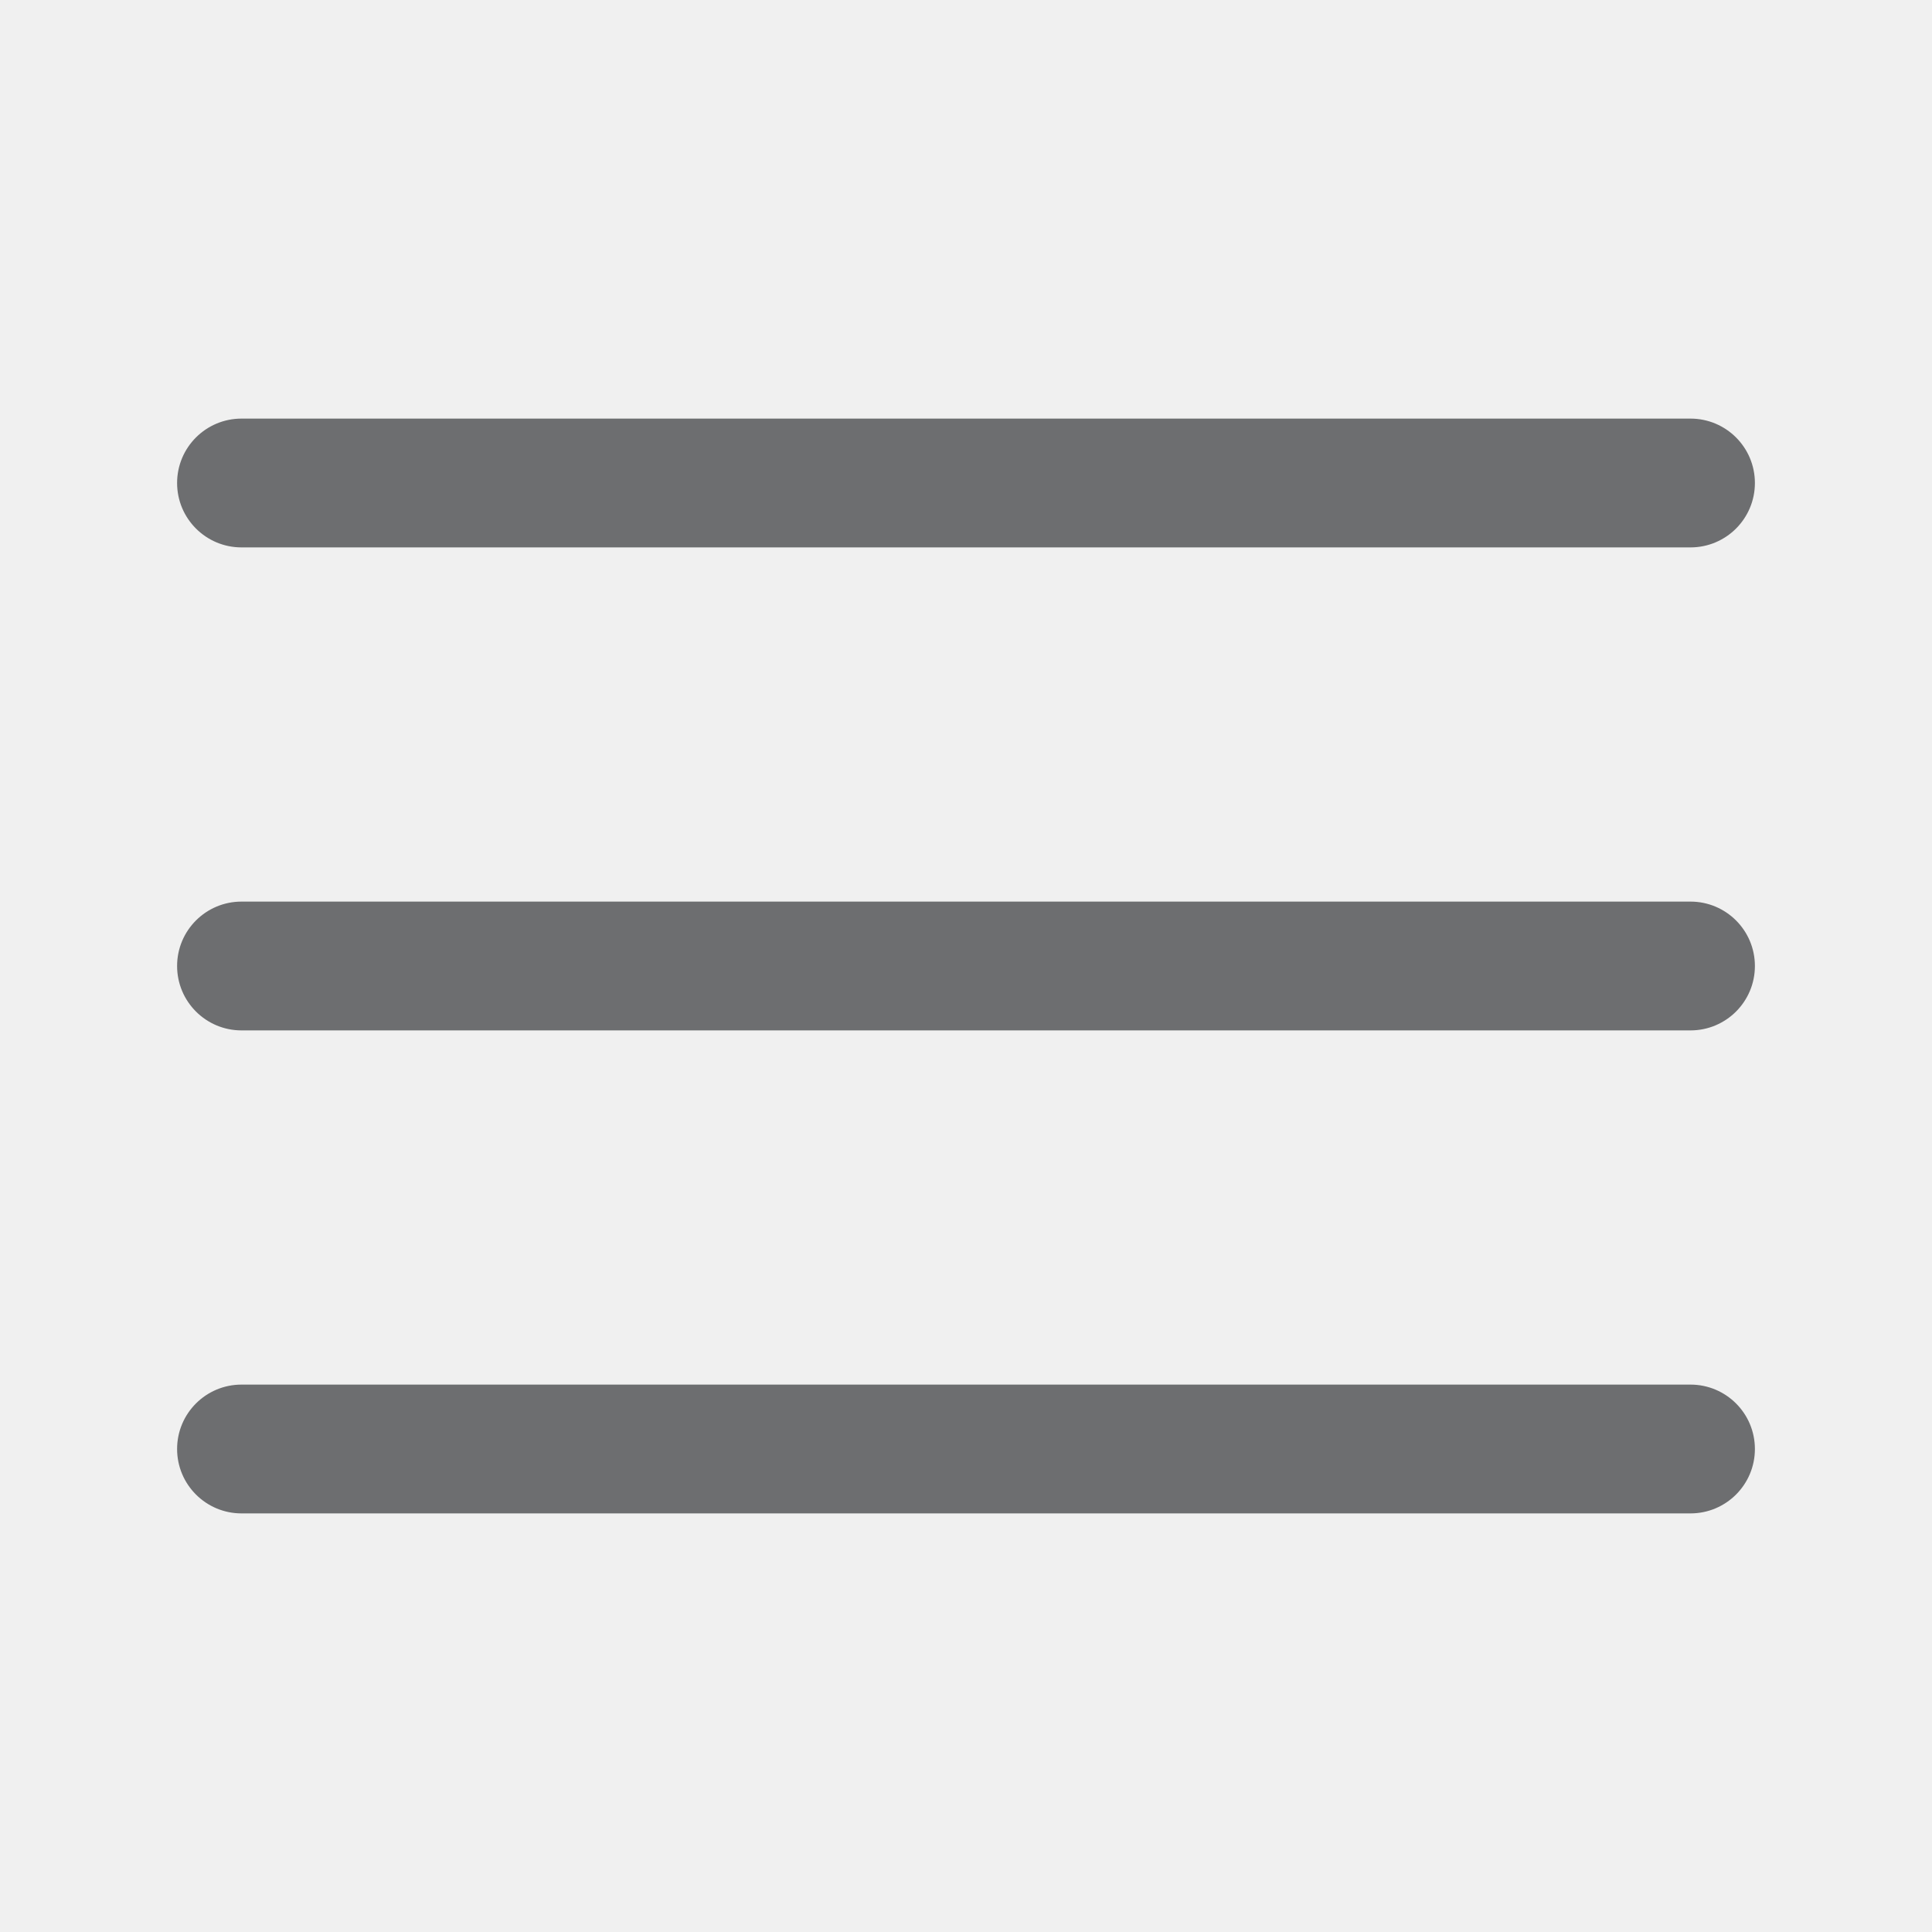
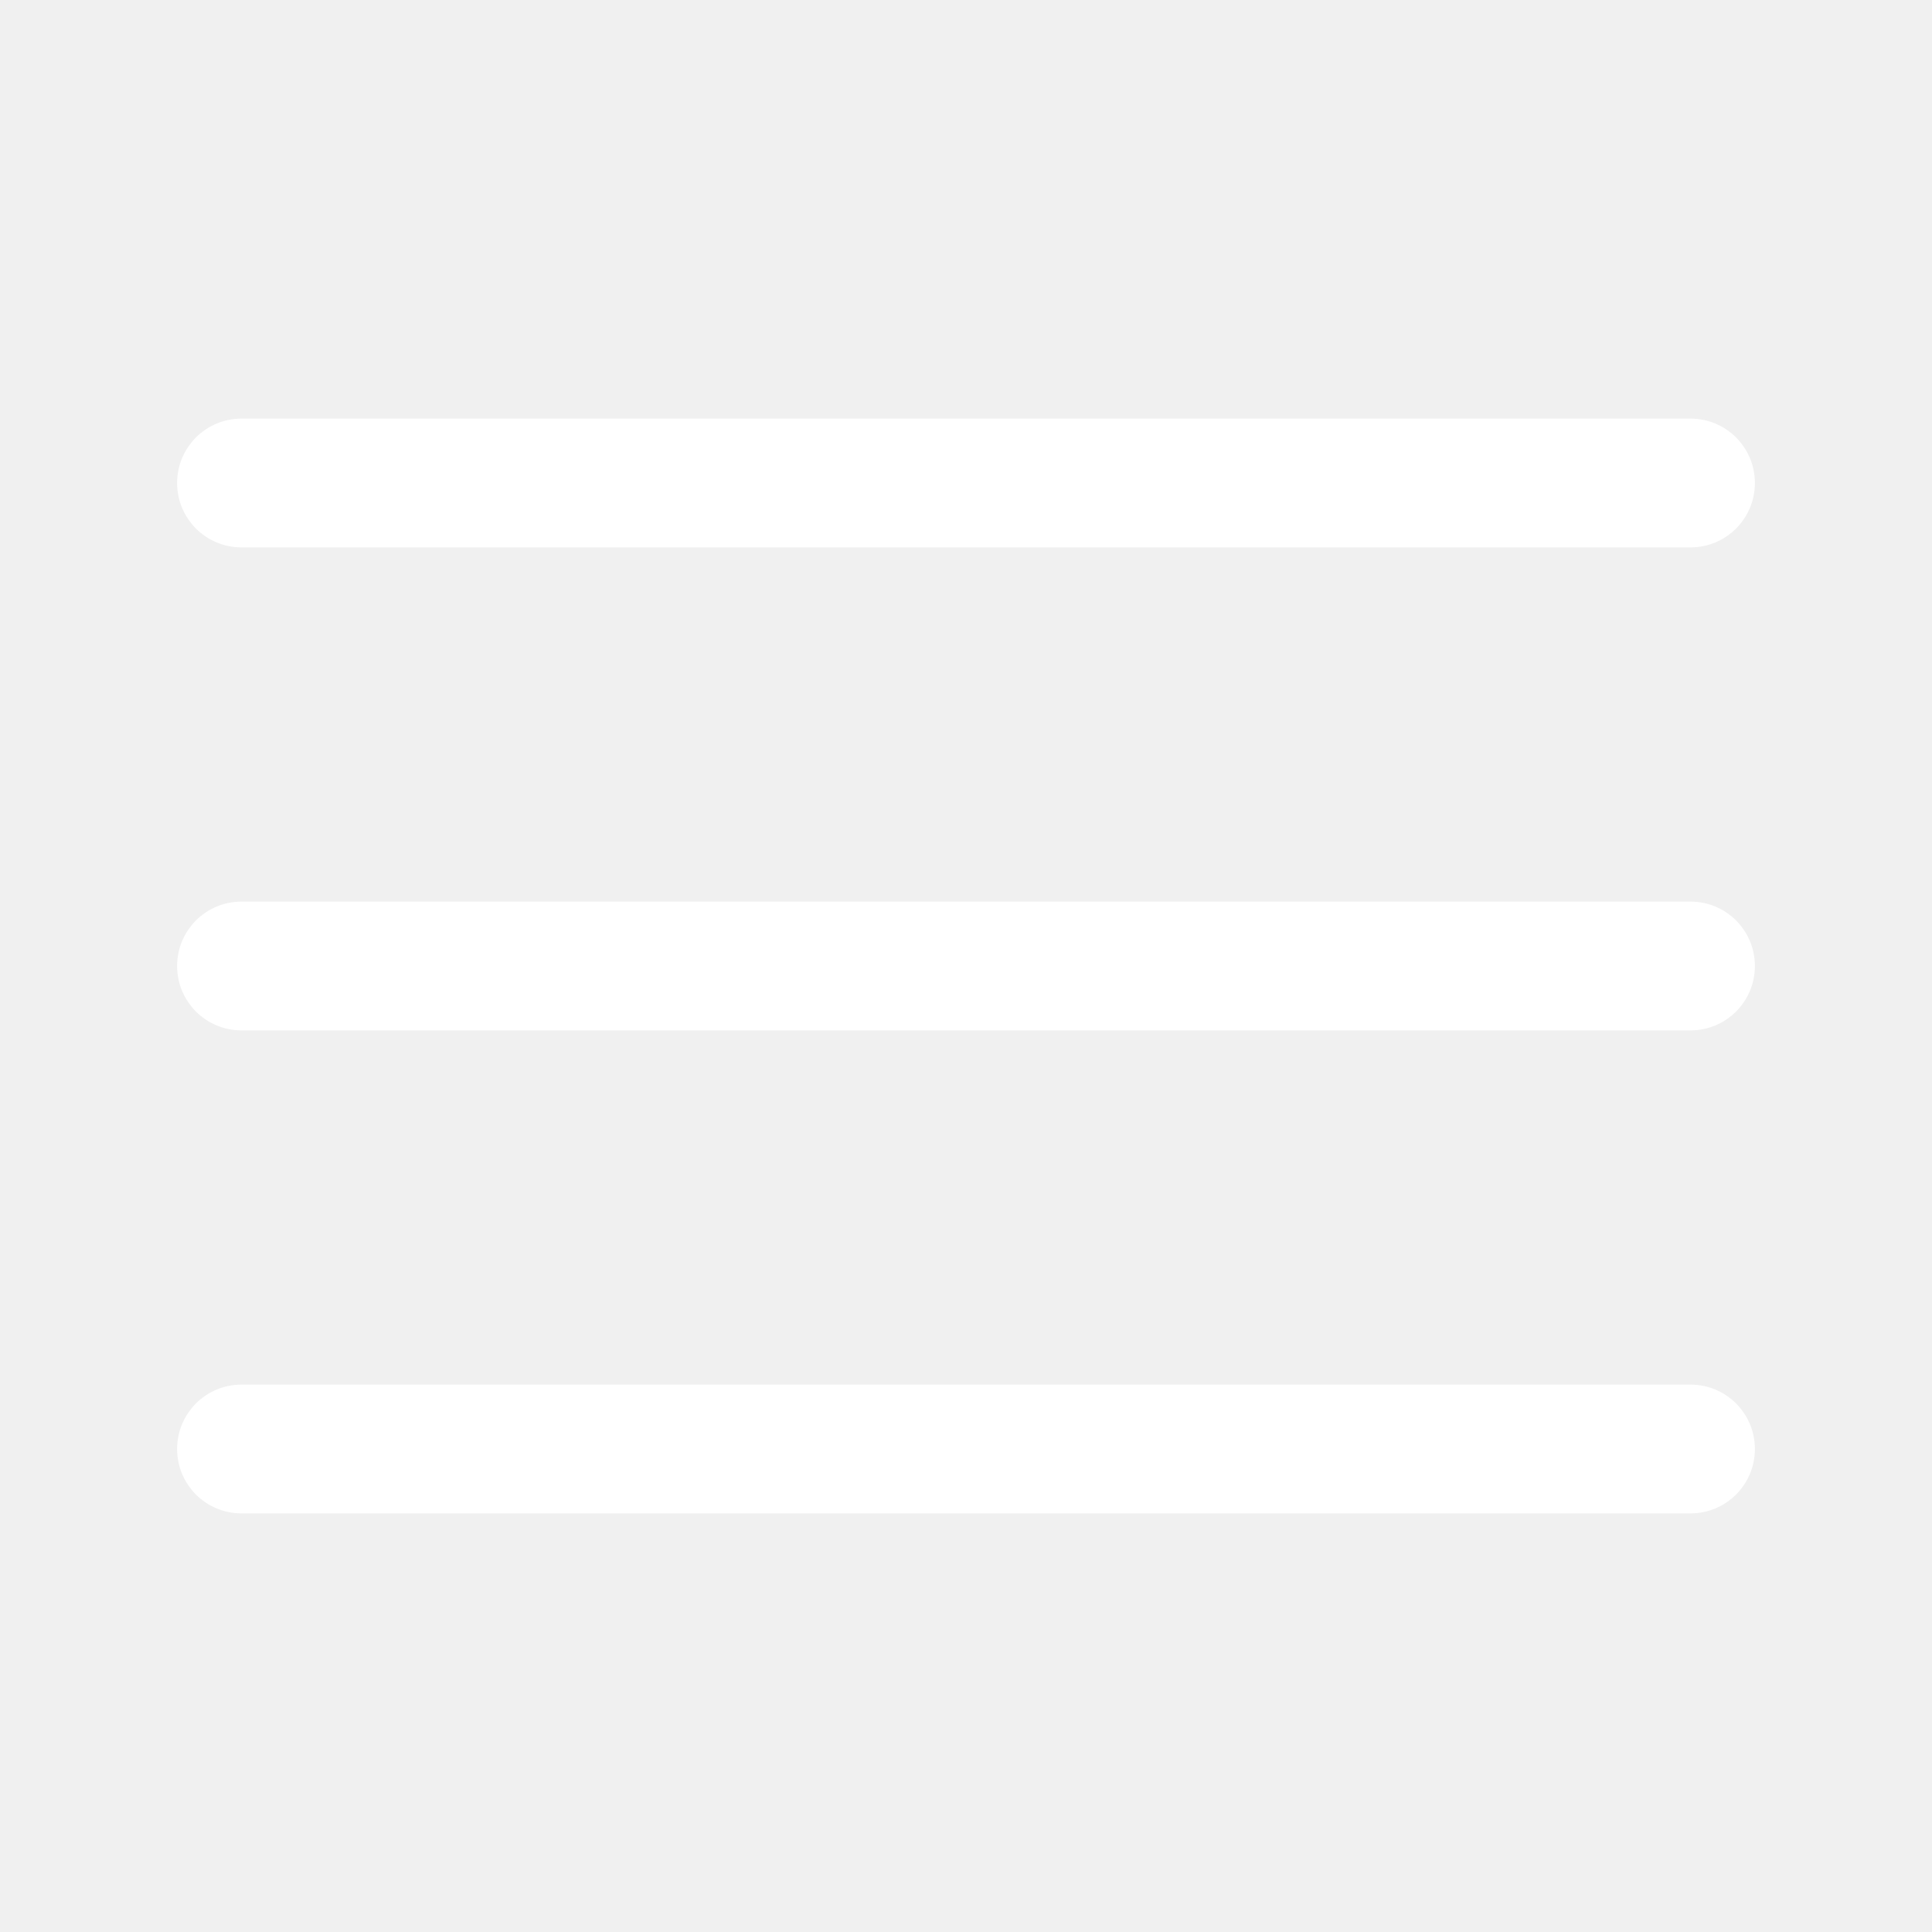
<svg xmlns="http://www.w3.org/2000/svg" width="24" height="24" viewBox="0 0 24 24" fill="none">
-   <path fill-rule="evenodd" clip-rule="evenodd" d="M2.2 12C2.2 11.558 2.558 11.2 3 11.2H21C21.442 11.2 21.8 11.558 21.8 12C21.8 12.442 21.442 12.8 21 12.8H3C2.558 12.8 2.2 12.442 2.2 12Z" fill="#6D6E70" />
-   <path fill-rule="evenodd" clip-rule="evenodd" d="M2.2 6C2.2 5.558 2.558 5.2 3 5.2H21C21.442 5.2 21.8 5.558 21.8 6C21.8 6.442 21.442 6.8 21 6.8H3C2.558 6.8 2.2 6.442 2.2 6Z" fill="#6D6E70" />
-   <path fill-rule="evenodd" clip-rule="evenodd" d="M2.2 18C2.2 17.558 2.558 17.2 3 17.2H21C21.442 17.2 21.8 17.558 21.8 18C21.8 18.442 21.442 18.8 21 18.8H3C2.558 18.8 2.2 18.442 2.2 18Z" fill="#6D6E70" />
+   <path fill-rule="evenodd" clip-rule="evenodd" d="M2.2 12C2.2 11.558 2.558 11.2 3 11.2H21C21.442 11.2 21.8 11.558 21.8 12C21.8 12.442 21.442 12.8 21 12.8H3C2.558 12.8 2.2 12.442 2.2 12Z" fill="white" />
+   <path fill-rule="evenodd" clip-rule="evenodd" d="M2.2 6C2.2 5.558 2.558 5.2 3 5.2H21C21.442 5.2 21.8 5.558 21.8 6C21.8 6.442 21.442 6.8 21 6.8H3C2.558 6.8 2.2 6.442 2.2 6Z" fill="white" />
+   <path fill-rule="evenodd" clip-rule="evenodd" d="M2.2 18C2.2 17.558 2.558 17.2 3 17.2H21C21.442 17.2 21.8 17.558 21.8 18C21.8 18.442 21.442 18.8 21 18.8H3C2.558 18.8 2.2 18.442 2.2 18Z" fill="white" />
</svg>
